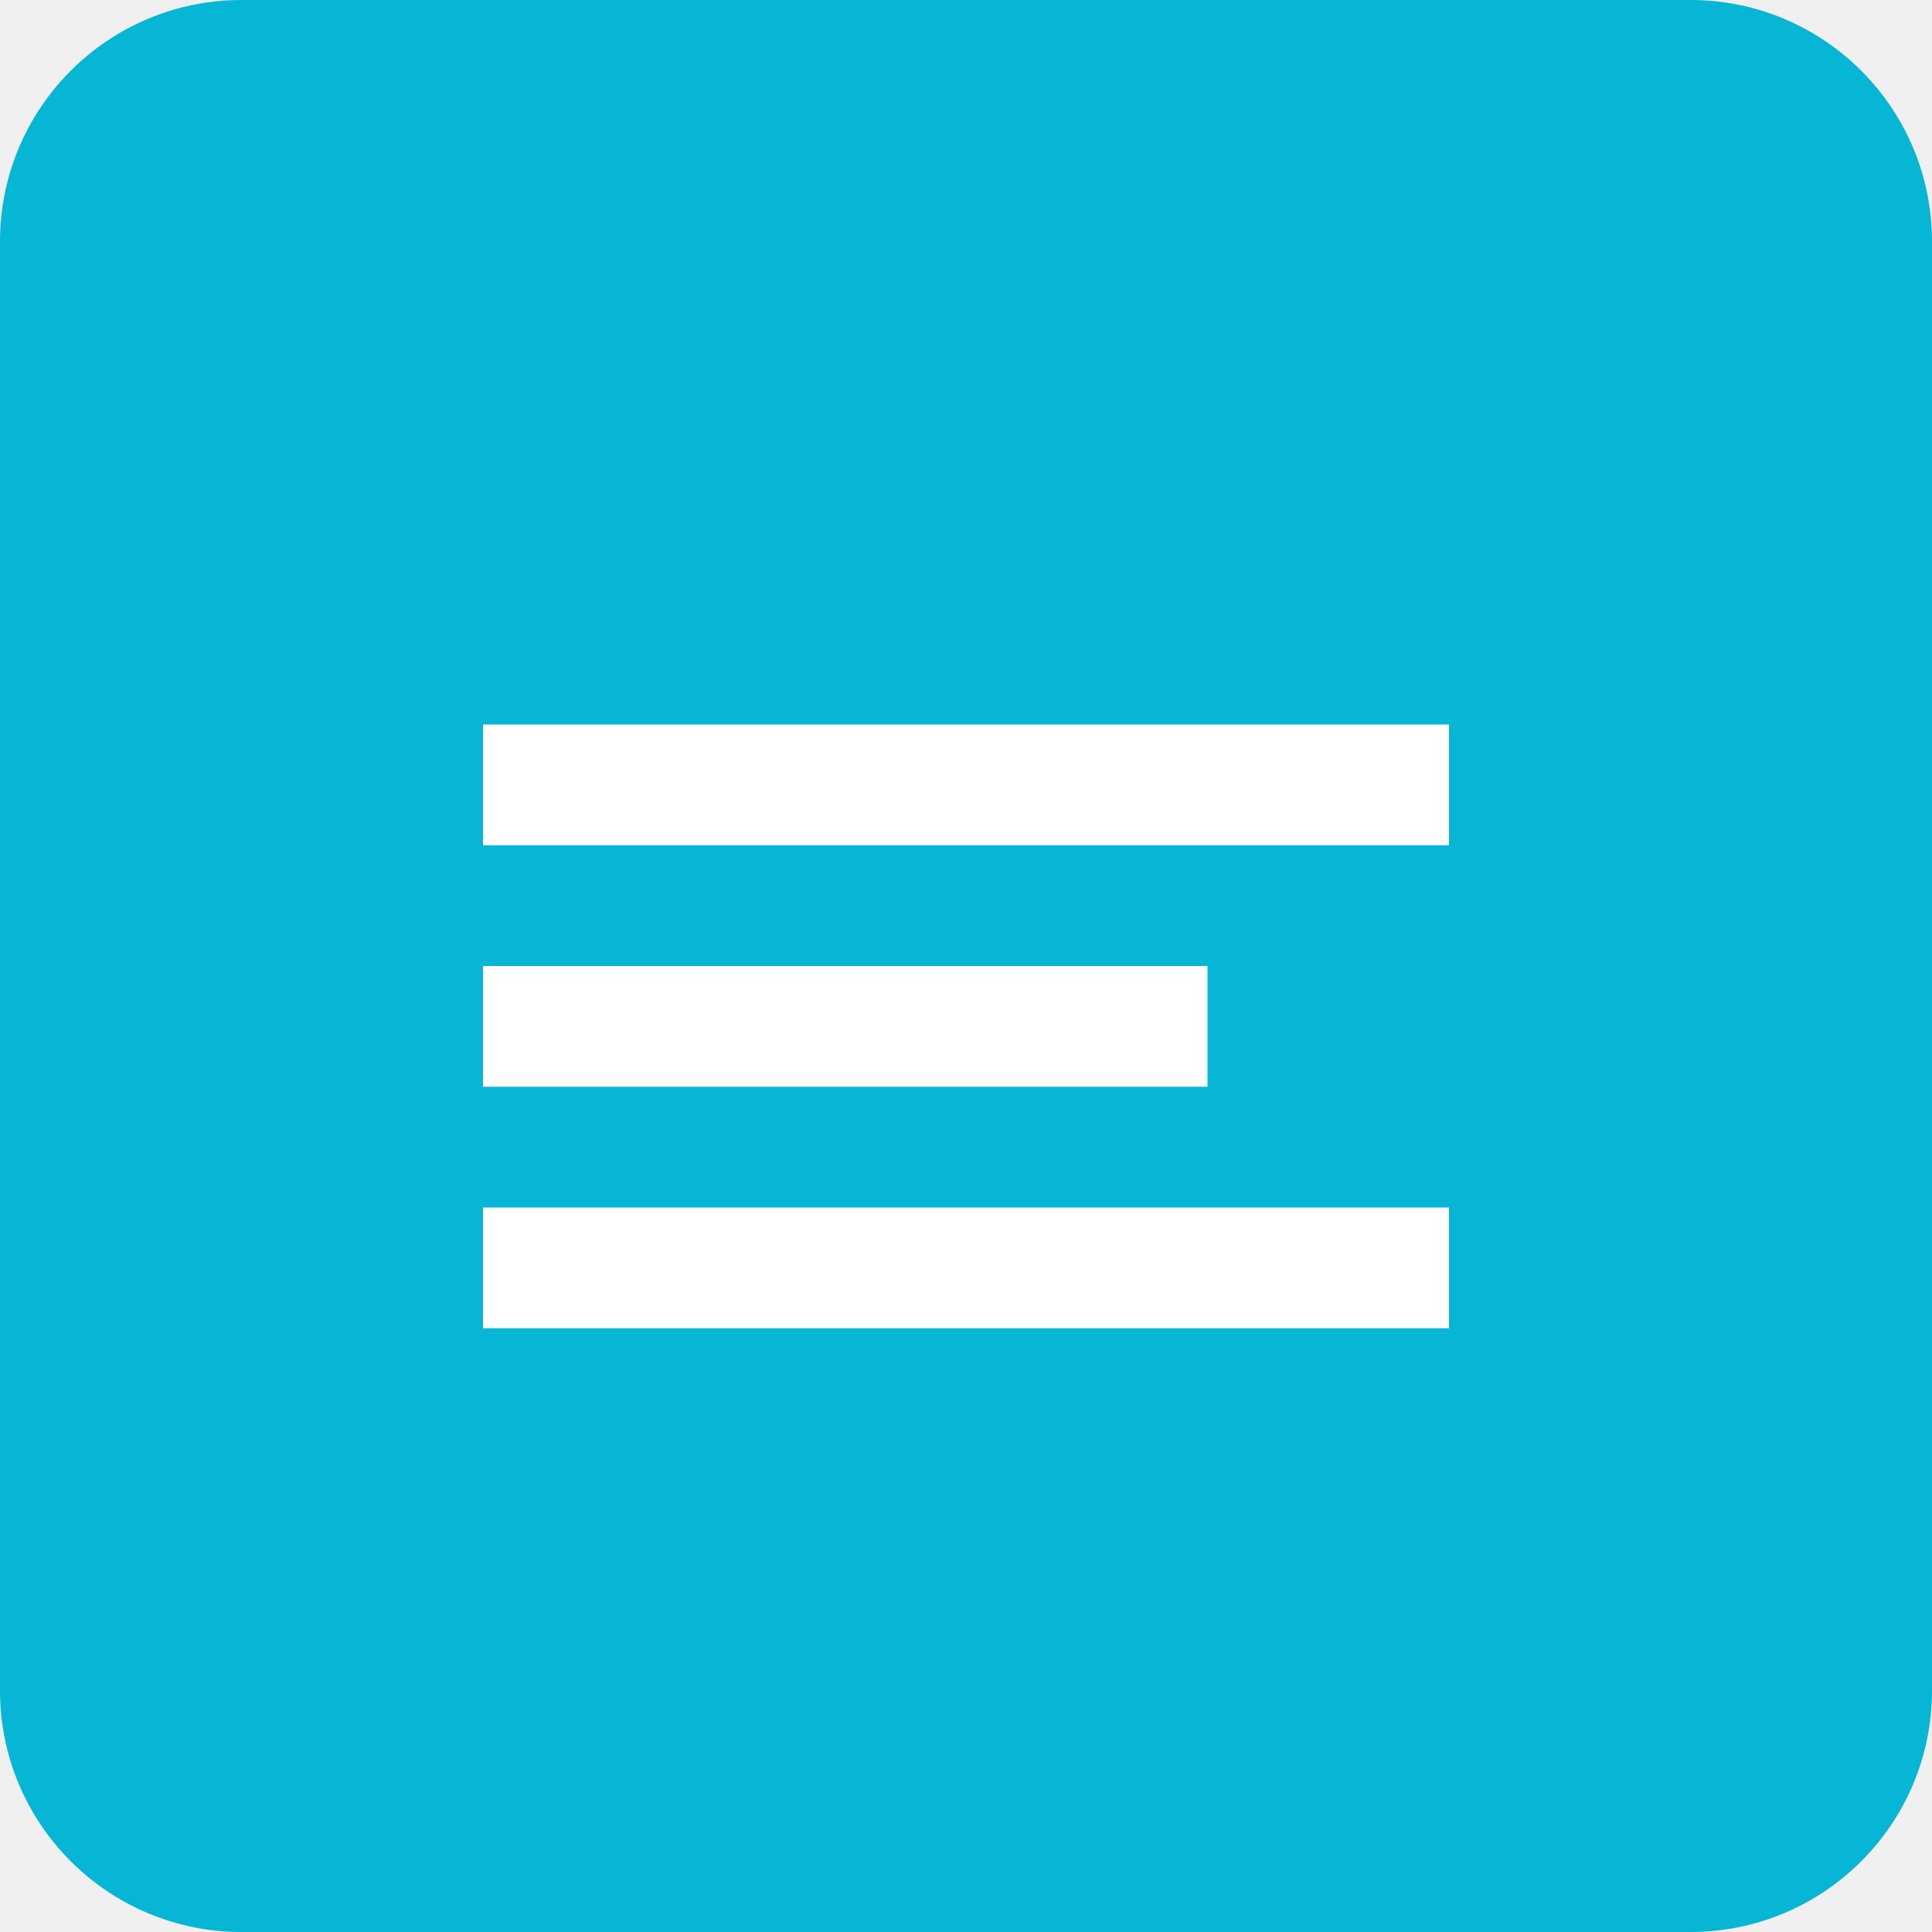
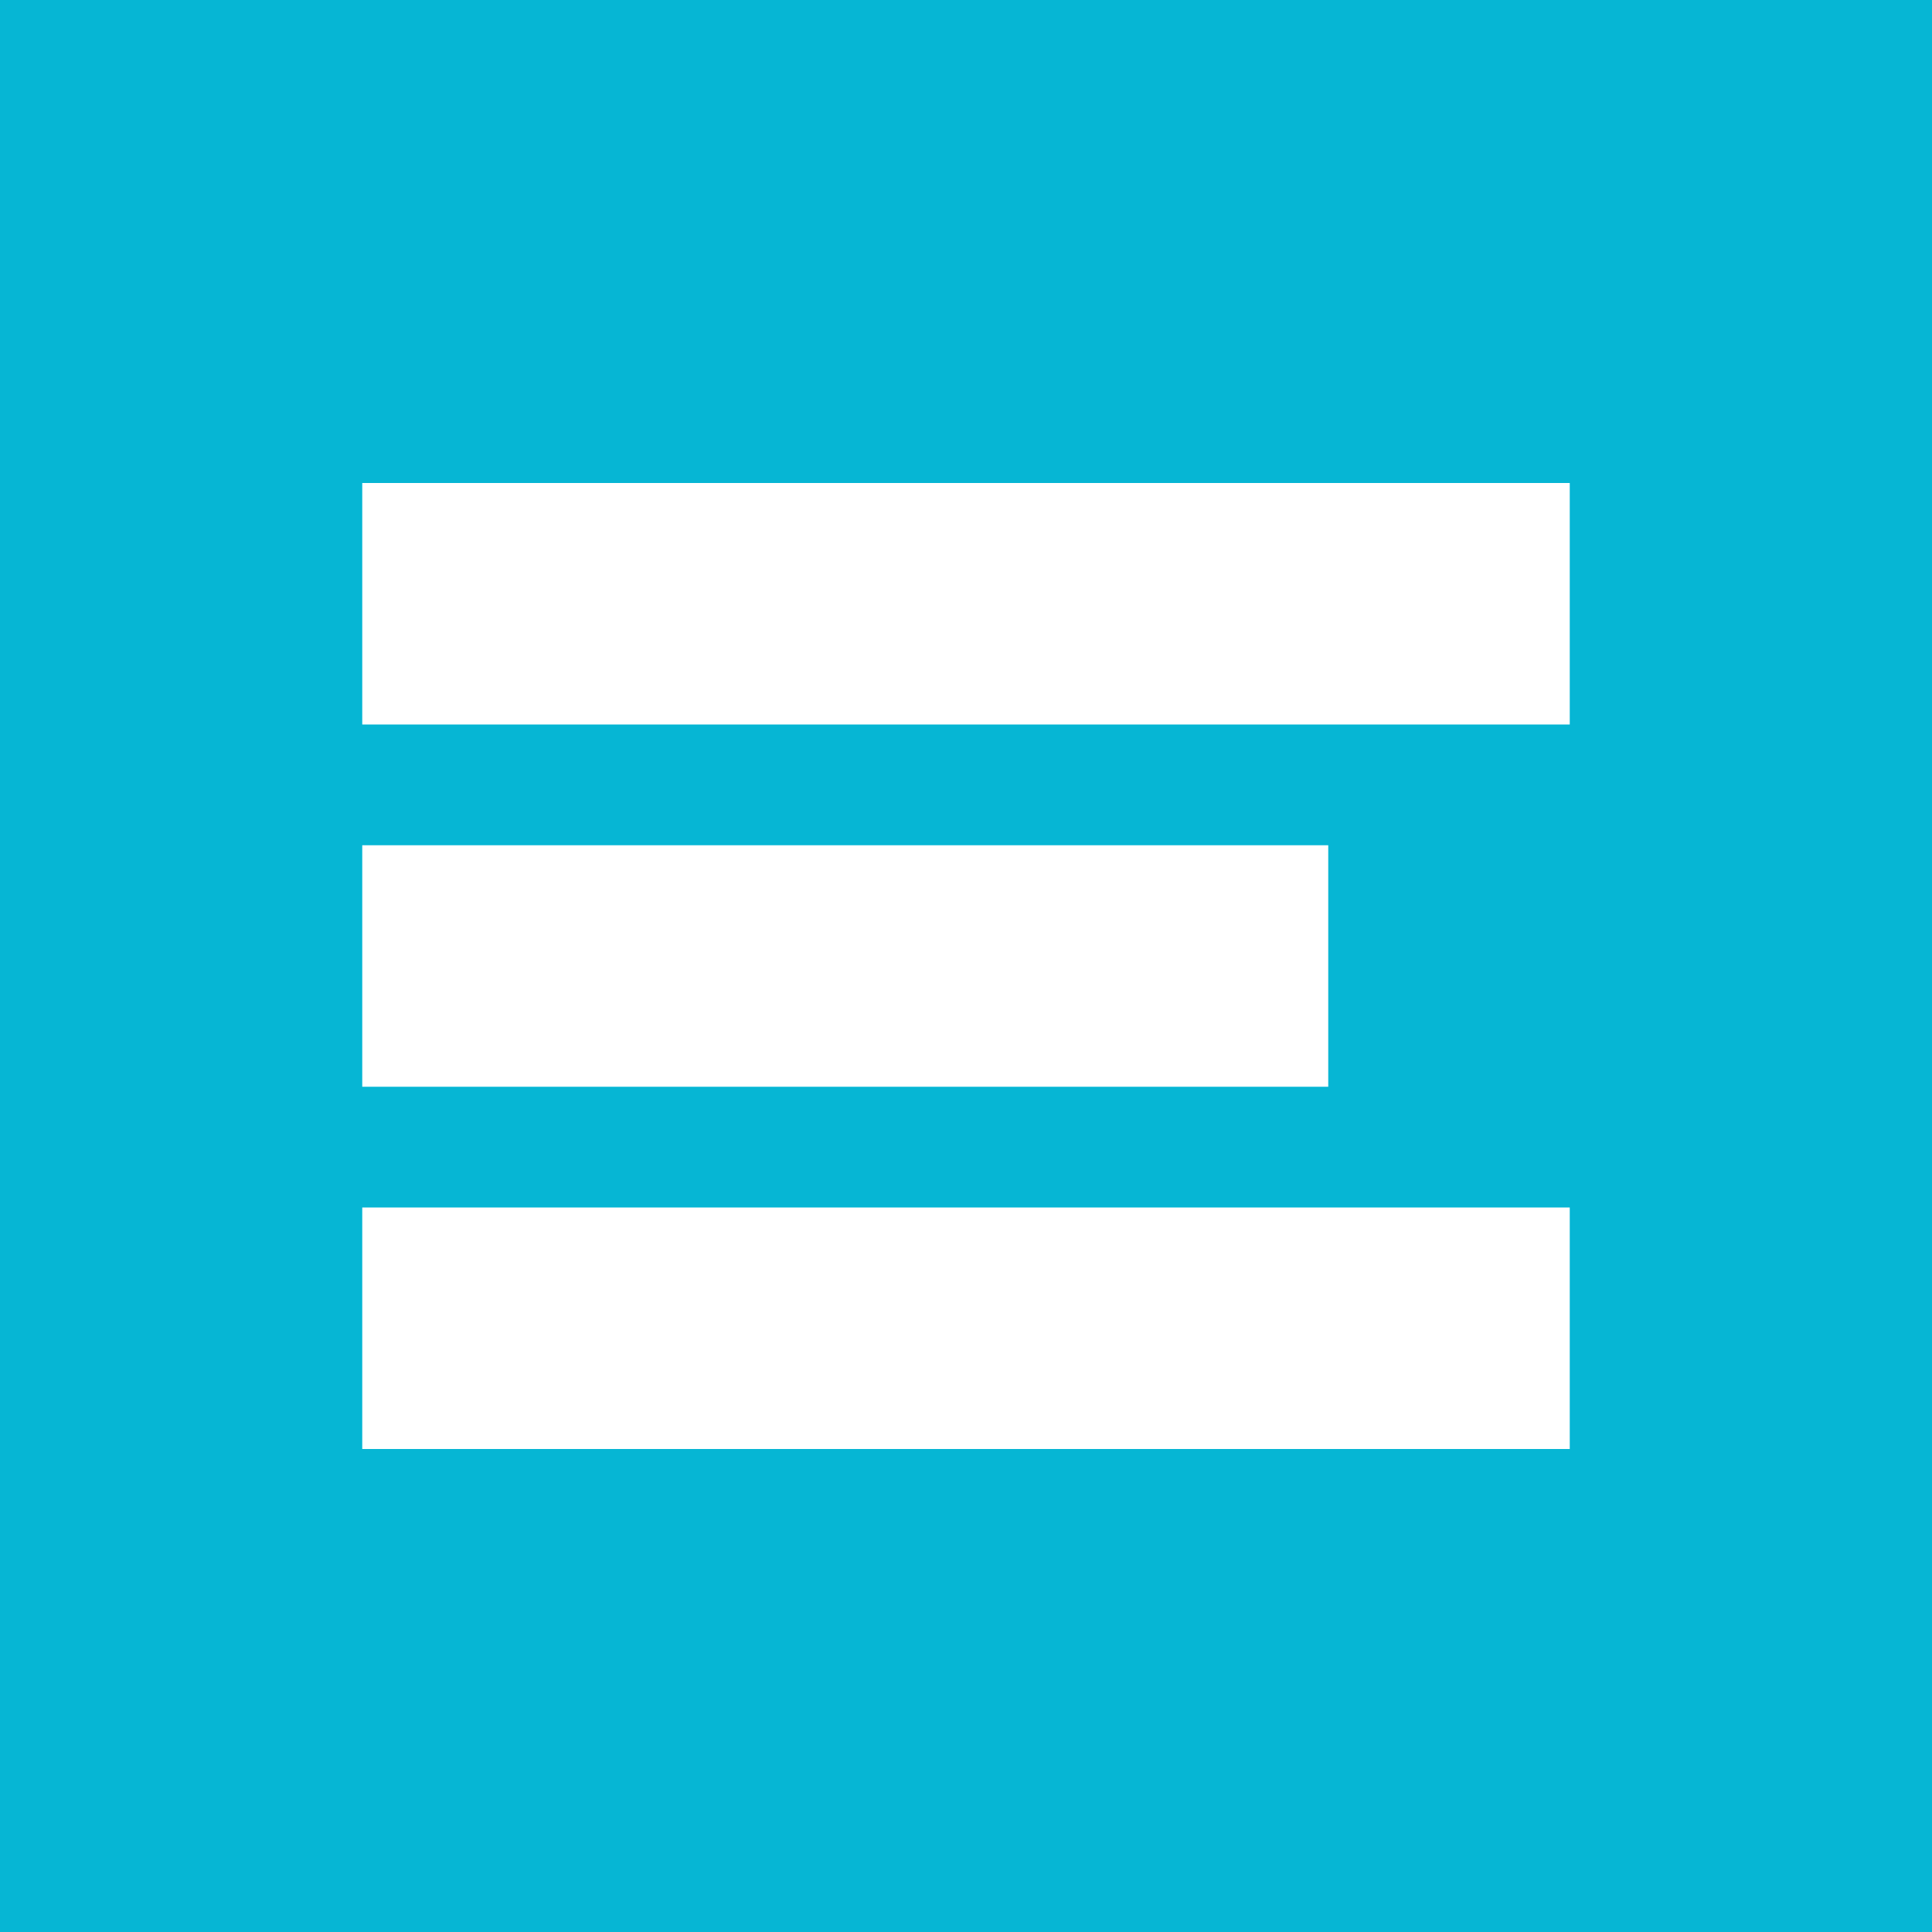
- <svg xmlns="http://www.w3.org/2000/svg" width="128" height="128" viewBox="0 0 128 128" fill="none">
-   <rect width="128" height="128" rx="16" fill="#06b6d4" />
-   <path d="M32 48h64v8H32V48zm0 16h48v8H32v-8zm0 16h64v8H32v-8z" fill="white" />
+ <svg xmlns="http://www.w3.org/2000/svg" width="128" height="128" viewBox="0 0 128 128">
+   <rect width="128" height="128" fill="#06b6d4" />
+   <rect x="24" y="32" width="80" height="16" fill="white" />
+   <rect x="24" y="56" width="64" height="16" fill="white" />
+   <rect x="24" y="80" width="80" height="16" fill="white" />
</svg>
